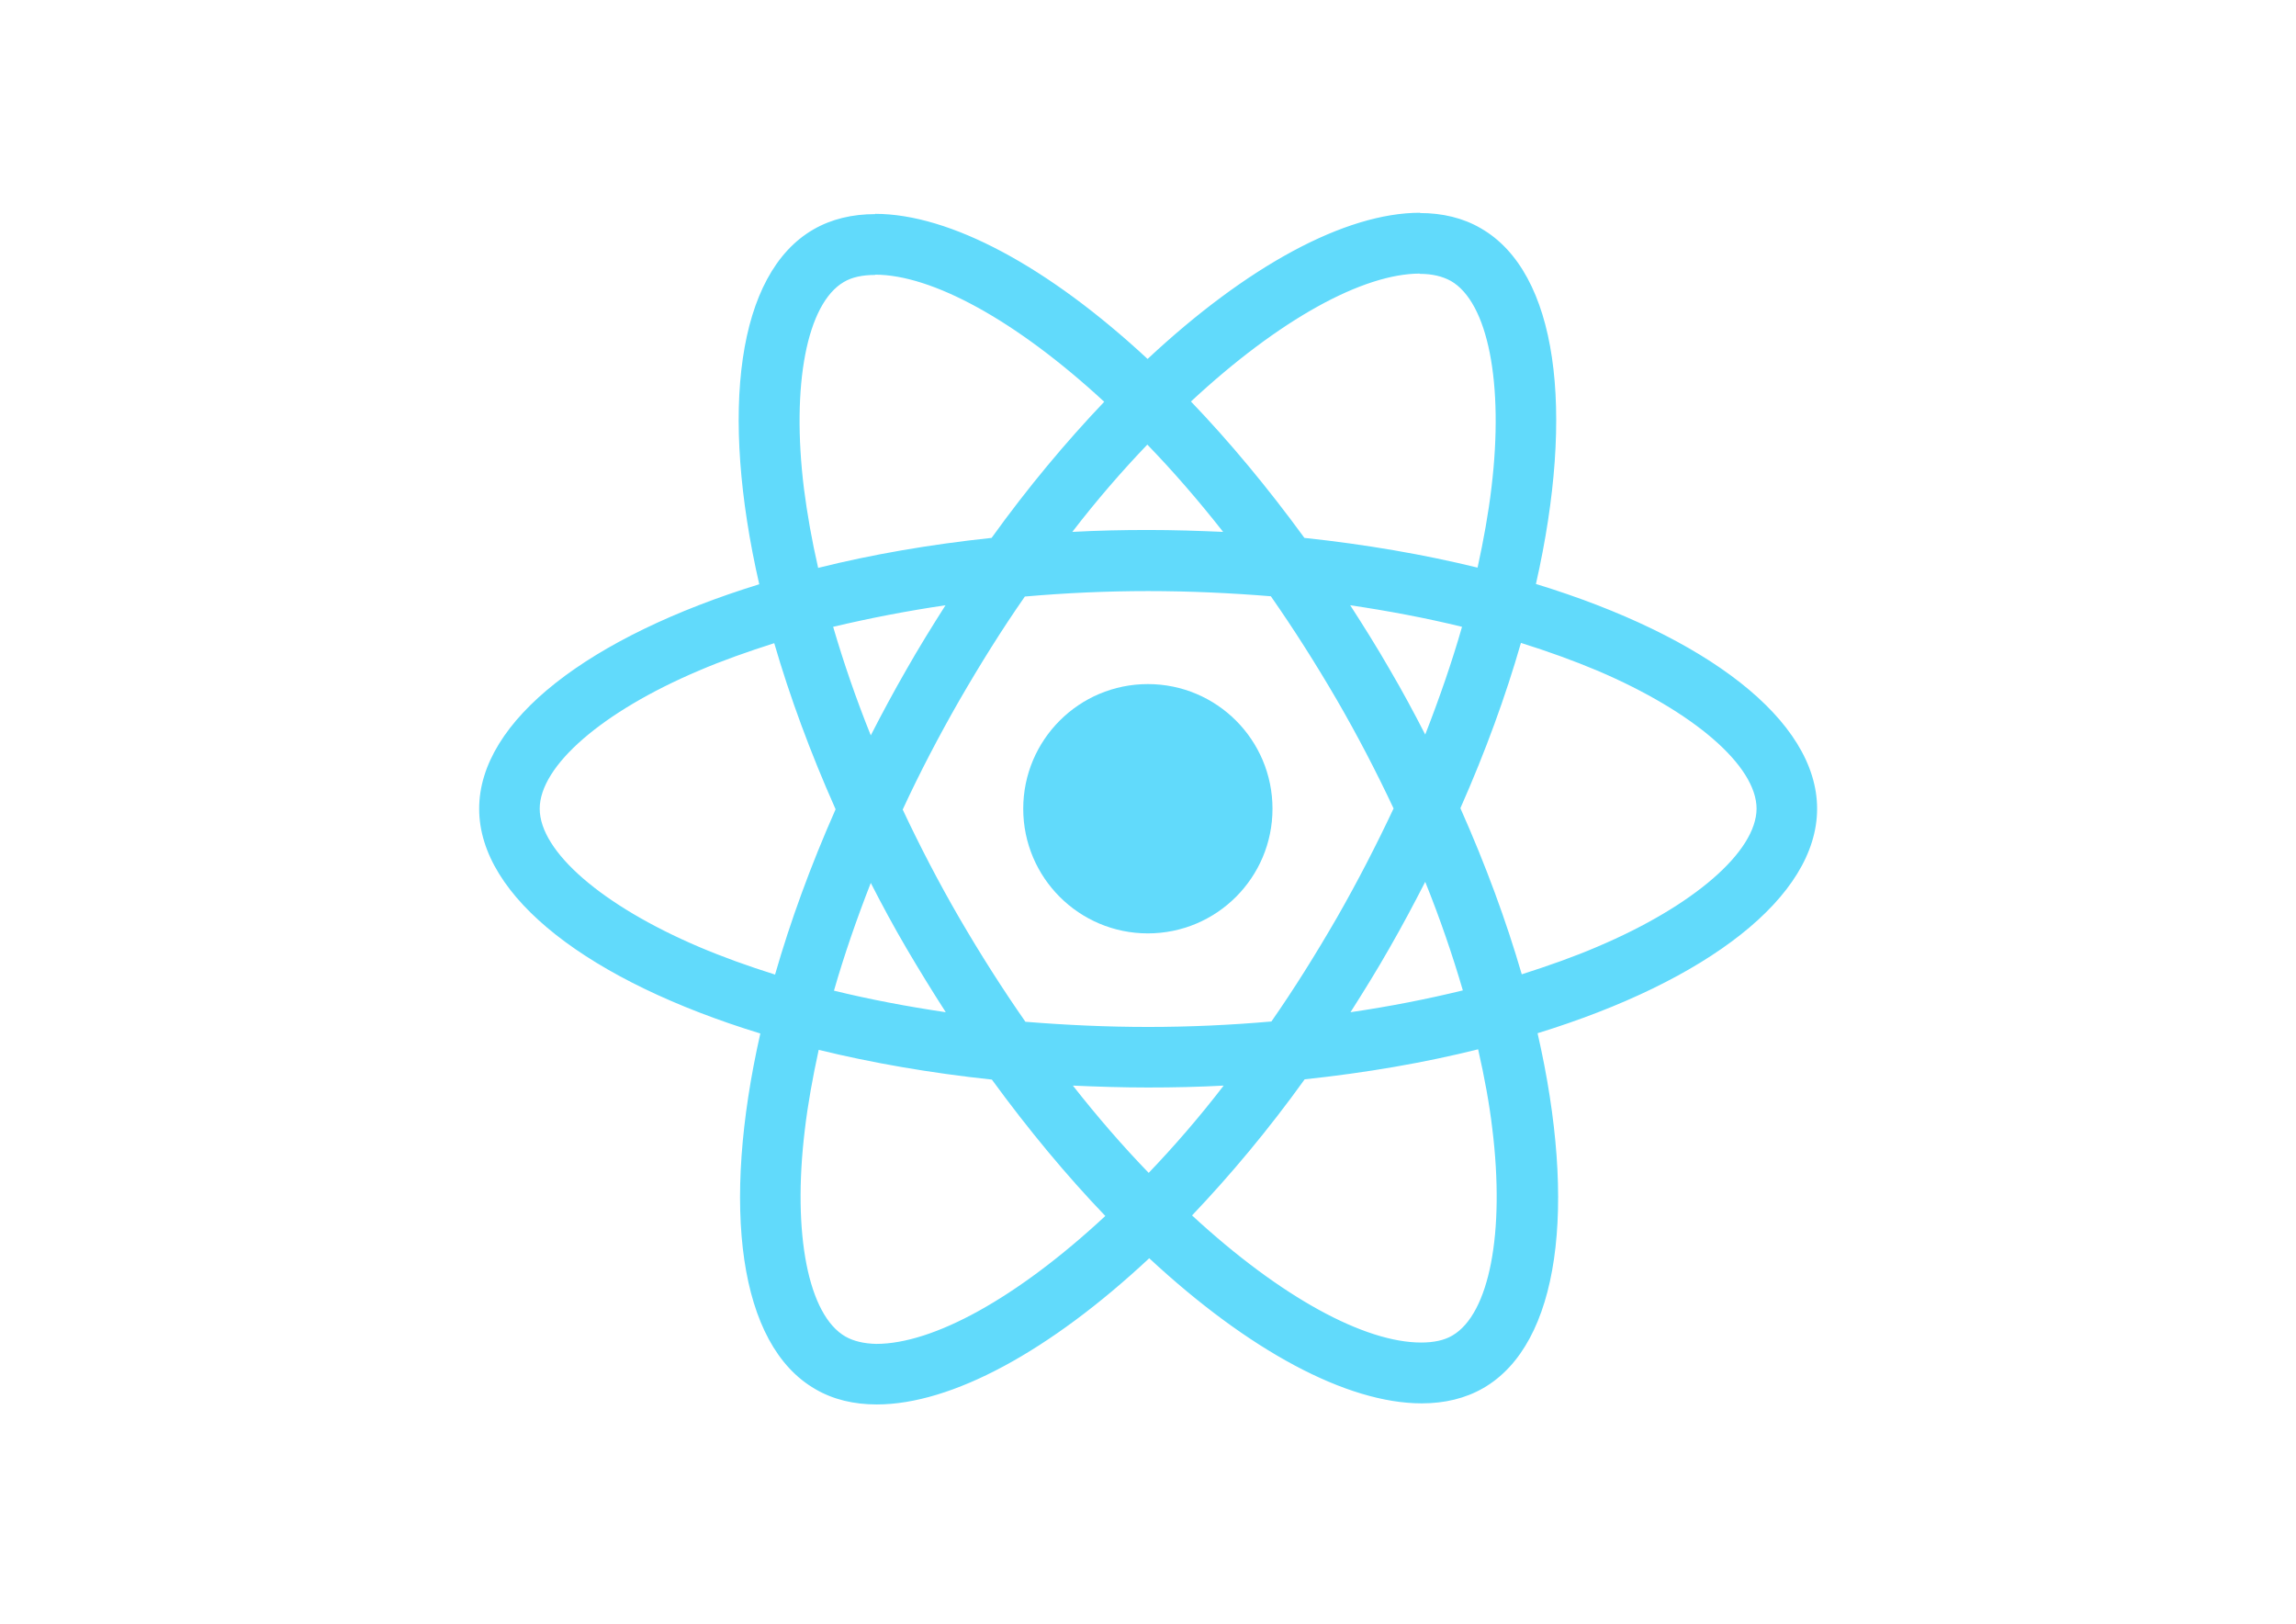
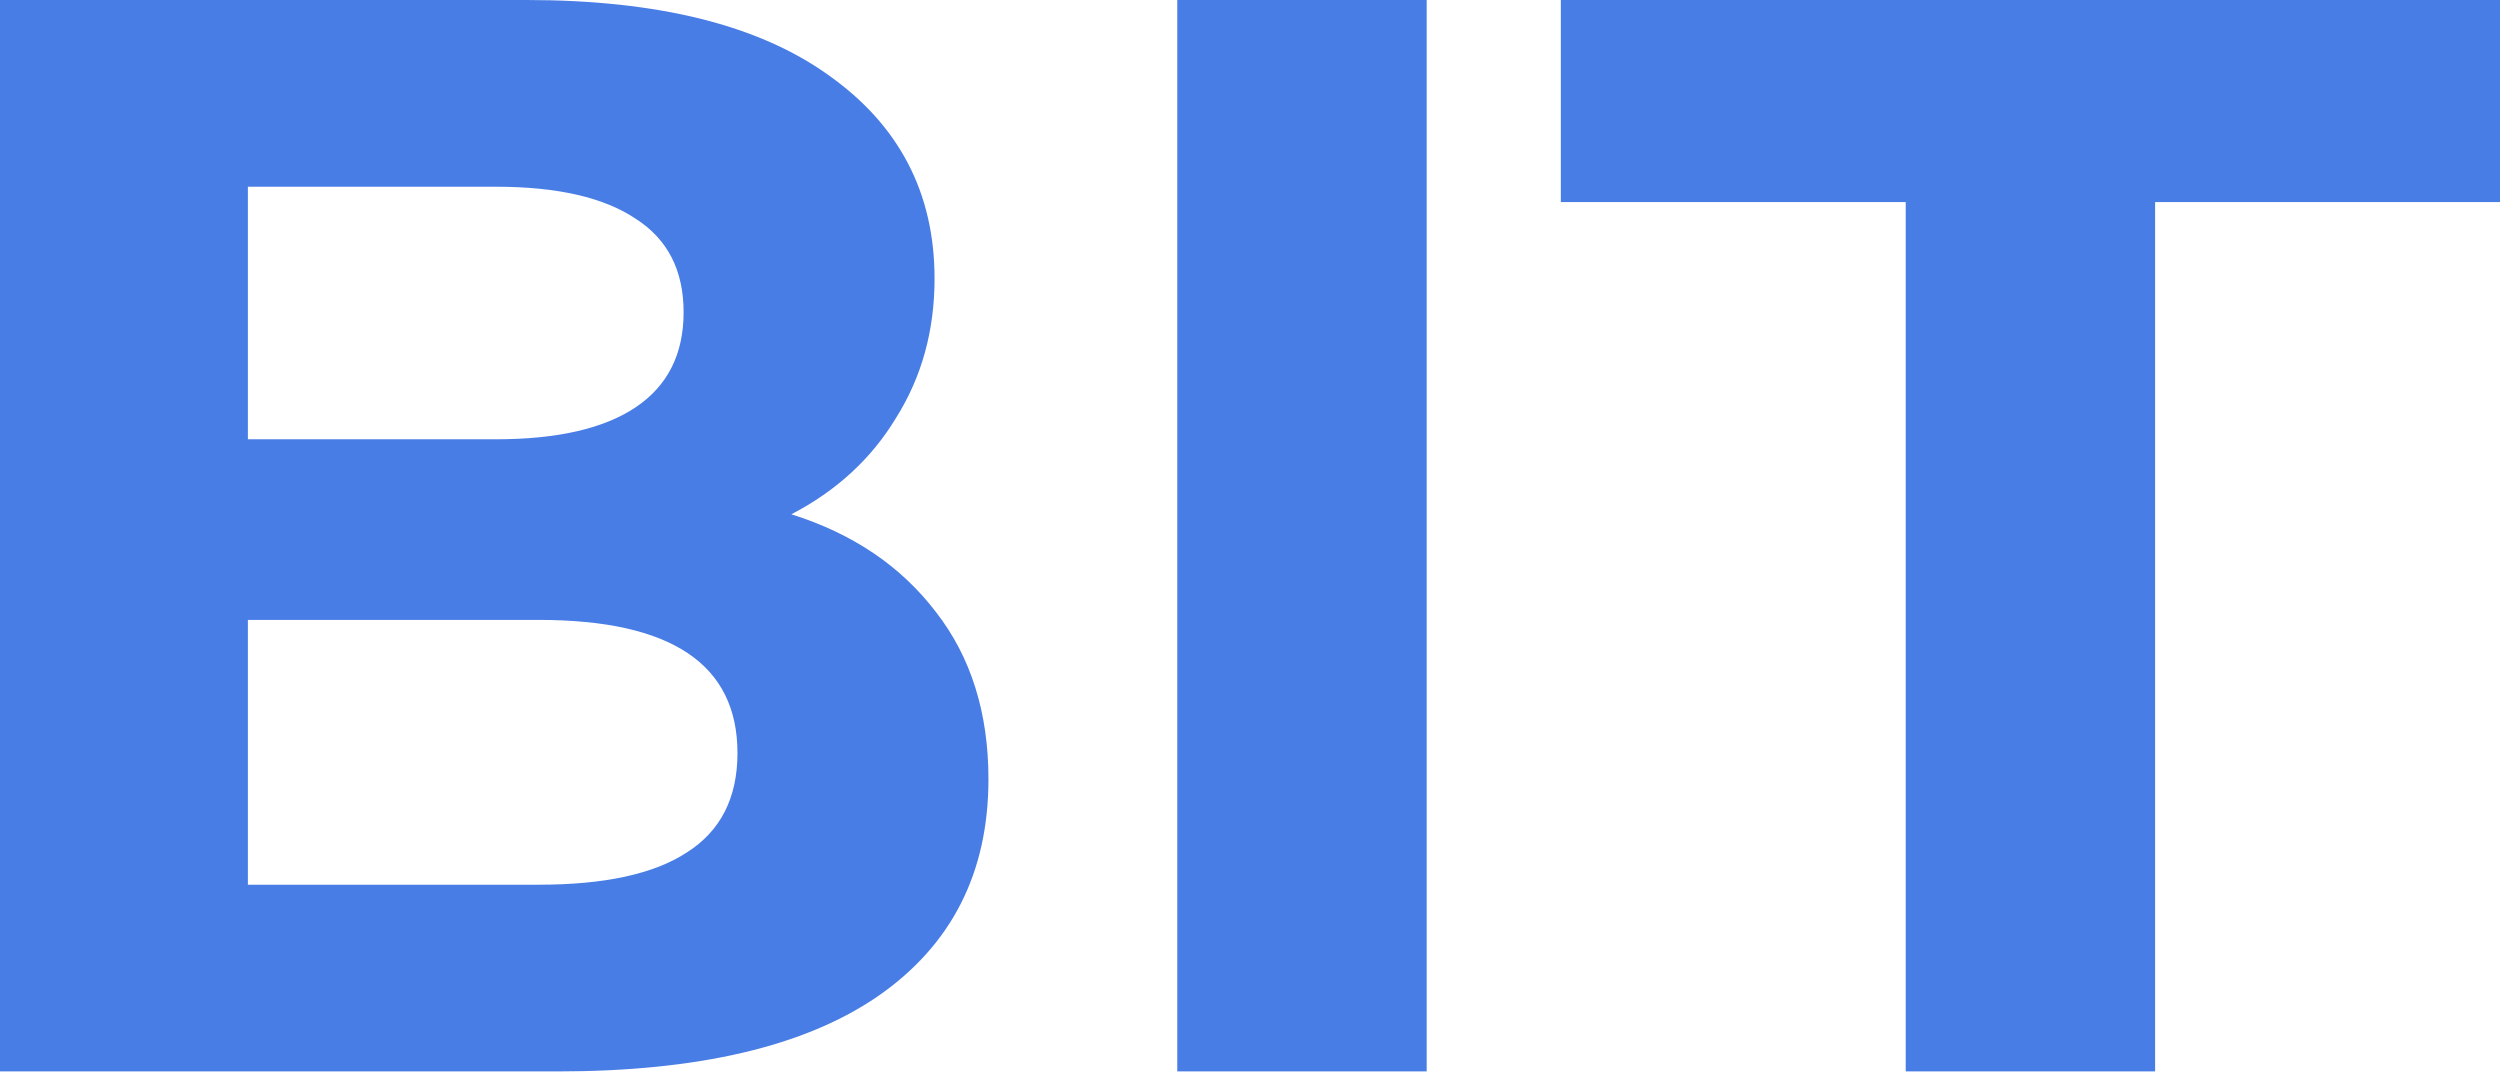
- <svg xmlns="http://www.w3.org/2000/svg" viewBox="0 0 841.9 595.3">
-   <g fill="#61DAFB">
-     <path d="M666.3 296.5c0-32.5-40.7-63.3-103.1-82.4 14.4-63.6 8-114.2-20.2-130.4-6.5-3.8-14.1-5.6-22.4-5.6v22.3c4.6 0 8.3.9 11.4 2.6 13.6 7.8 19.5 37.5 14.9 75.7-1.1 9.4-2.9 19.3-5.1 29.4-19.6-4.8-41-8.5-63.5-10.9-13.5-18.5-27.5-35.3-41.6-50 32.6-30.3 63.2-46.9 84-46.9V78c-27.5 0-63.5 19.6-99.9 53.6-36.4-33.8-72.4-53.2-99.9-53.2v22.3c20.7 0 51.4 16.5 84 46.6-14 14.7-28 31.4-41.3 49.9-22.6 2.4-44 6.1-63.6 11-2.3-10-4-19.7-5.2-29-4.7-38.2 1.1-67.9 14.6-75.8 3-1.8 6.9-2.6 11.5-2.6V78.5c-8.4 0-16 1.8-22.6 5.6-28.1 16.2-34.4 66.7-19.9 130.1-62.2 19.2-102.7 49.9-102.7 82.3 0 32.5 40.7 63.3 103.1 82.4-14.4 63.6-8 114.2 20.2 130.4 6.5 3.8 14.1 5.6 22.5 5.6 27.5 0 63.5-19.6 99.9-53.6 36.4 33.8 72.4 53.2 99.9 53.2 8.4 0 16-1.8 22.6-5.6 28.1-16.2 34.4-66.7 19.9-130.1 62-19.1 102.5-49.9 102.5-82.3zm-130.2-66.7c-3.7 12.9-8.3 26.2-13.5 39.5-4.1-8-8.4-16-13.1-24-4.6-8-9.5-15.8-14.4-23.4 14.2 2.1 27.9 4.7 41 7.9zm-45.8 106.5c-7.8 13.5-15.8 26.3-24.1 38.2-14.9 1.3-30 2-45.2 2-15.1 0-30.2-.7-45-1.9-8.3-11.9-16.4-24.6-24.2-38-7.6-13.1-14.5-26.4-20.8-39.8 6.2-13.4 13.2-26.8 20.7-39.9 7.8-13.5 15.8-26.3 24.1-38.2 14.9-1.3 30-2 45.2-2 15.1 0 30.2.7 45 1.9 8.3 11.9 16.4 24.6 24.2 38 7.6 13.1 14.5 26.4 20.8 39.8-6.3 13.4-13.2 26.8-20.7 39.9zm32.3-13c5.4 13.4 10 26.8 13.8 39.8-13.1 3.2-26.9 5.9-41.2 8 4.9-7.7 9.8-15.6 14.4-23.7 4.6-8 8.9-16.1 13-24.1zM421.2 430c-9.3-9.6-18.6-20.3-27.8-32 9 .4 18.2.7 27.5.7 9.4 0 18.7-.2 27.8-.7-9 11.7-18.3 22.4-27.5 32zm-74.4-58.9c-14.2-2.1-27.9-4.7-41-7.9 3.7-12.9 8.3-26.2 13.5-39.5 4.1 8 8.4 16 13.1 24 4.7 8 9.5 15.8 14.4 23.4zM420.7 163c9.3 9.6 18.6 20.3 27.8 32-9-.4-18.2-.7-27.5-.7-9.4 0-18.7.2-27.8.7 9-11.7 18.3-22.4 27.5-32zm-74 58.9c-4.9 7.7-9.8 15.6-14.4 23.7-4.6 8-8.9 16-13 24-5.4-13.4-10-26.8-13.8-39.8 13.1-3.1 26.9-5.8 41.2-7.9zm-90.5 125.2c-35.4-15.1-58.3-34.9-58.3-50.6 0-15.7 22.9-35.6 58.3-50.6 8.6-3.7 18-7 27.7-10.1 5.7 19.6 13.2 40 22.5 60.9-9.2 20.8-16.6 41.1-22.2 60.6-9.9-3.1-19.3-6.5-28-10.2zM310 490c-13.6-7.8-19.5-37.5-14.9-75.7 1.1-9.4 2.9-19.3 5.1-29.4 19.6 4.8 41 8.5 63.5 10.9 13.5 18.5 27.5 35.3 41.6 50-32.6 30.3-63.2 46.9-84 46.9-4.5-.1-8.3-1-11.3-2.7zm237.2-76.2c4.7 38.2-1.1 67.9-14.6 75.8-3 1.8-6.9 2.6-11.5 2.6-20.7 0-51.4-16.5-84-46.6 14-14.7 28-31.4 41.3-49.9 22.6-2.4 44-6.1 63.6-11 2.3 10.1 4.1 19.8 5.2 29.1zm38.5-66.7c-8.6 3.7-18 7-27.7 10.1-5.7-19.6-13.2-40-22.5-60.9 9.2-20.8 16.6-41.1 22.2-60.6 9.9 3.1 19.3 6.5 28.1 10.2 35.4 15.1 58.3 34.9 58.3 50.6-.1 15.7-23 35.6-58.4 50.6zM320.8 78.4z" />
-     <circle cx="420.9" cy="296.5" r="45.7" />
-     <path d="M520.5 78.1z" />
-   </g>
+ <svg xmlns="http://www.w3.org/2000/svg" width="84" height="36" viewBox="0 0 84 36" fill="none">
+   <path d="M26.59 17.28C28.659 17.931 30.28 19.029 31.453 20.571C32.625 22.08 33.212 23.949 33.212 26.177C33.212 29.331 31.97 31.766 29.487 33.48C27.038 35.16 23.452 36 18.727 36H0V0H17.692C22.107 0 25.486 0.84 27.831 2.52C30.211 4.2 31.401 6.48 31.401 9.36C31.401 11.109 30.97 12.669 30.108 14.04C29.28 15.411 28.107 16.491 26.59 17.28ZM8.329 6.274V14.76H16.657C18.727 14.76 20.296 14.4 21.365 13.68C22.434 12.96 22.969 11.897 22.969 10.491C22.969 9.086 22.434 8.04 21.365 7.354C20.296 6.634 18.727 6.274 16.657 6.274H8.329ZM18.106 29.726C20.313 29.726 21.969 29.366 23.072 28.646C24.21 27.926 24.779 26.811 24.779 25.303C24.779 22.32 22.555 20.829 18.106 20.829H8.329V29.726H18.106ZM39.556 0H47.937V36H39.556V0ZM64.032 6.789H52.444V0H84V6.789H72.412V36H64.032V6.789Z" fill="#497DE6" />
</svg>
